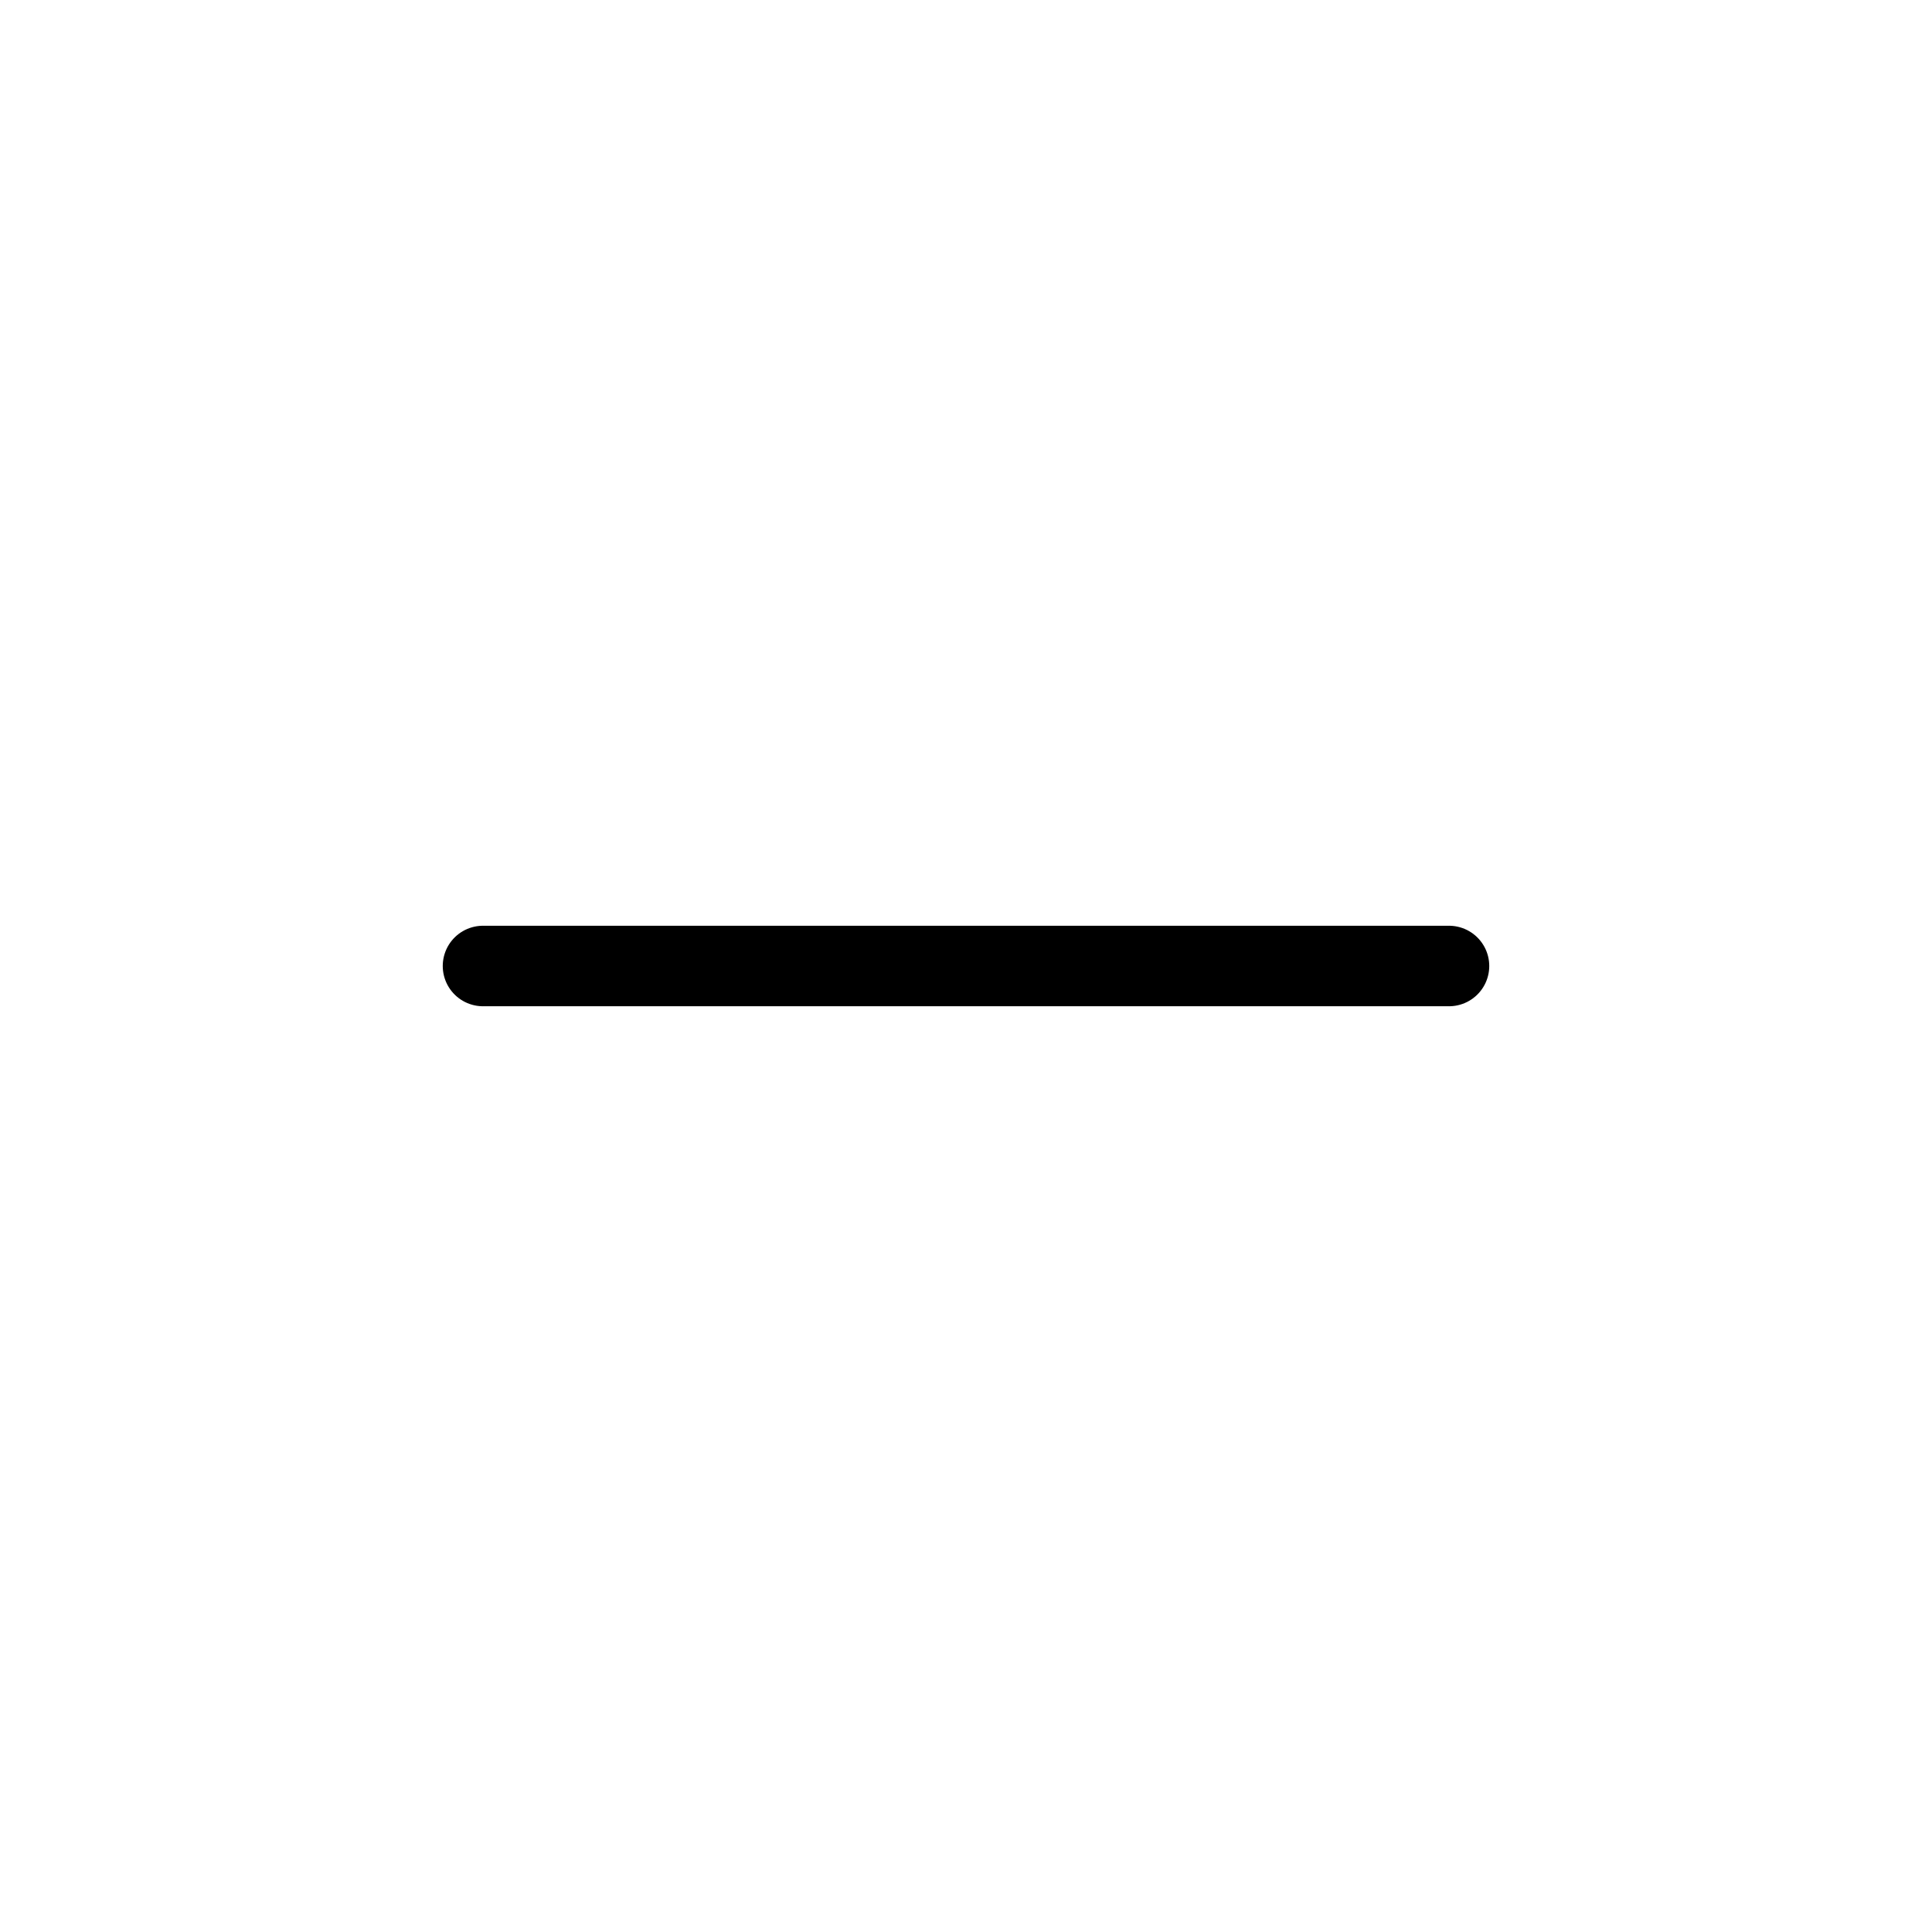
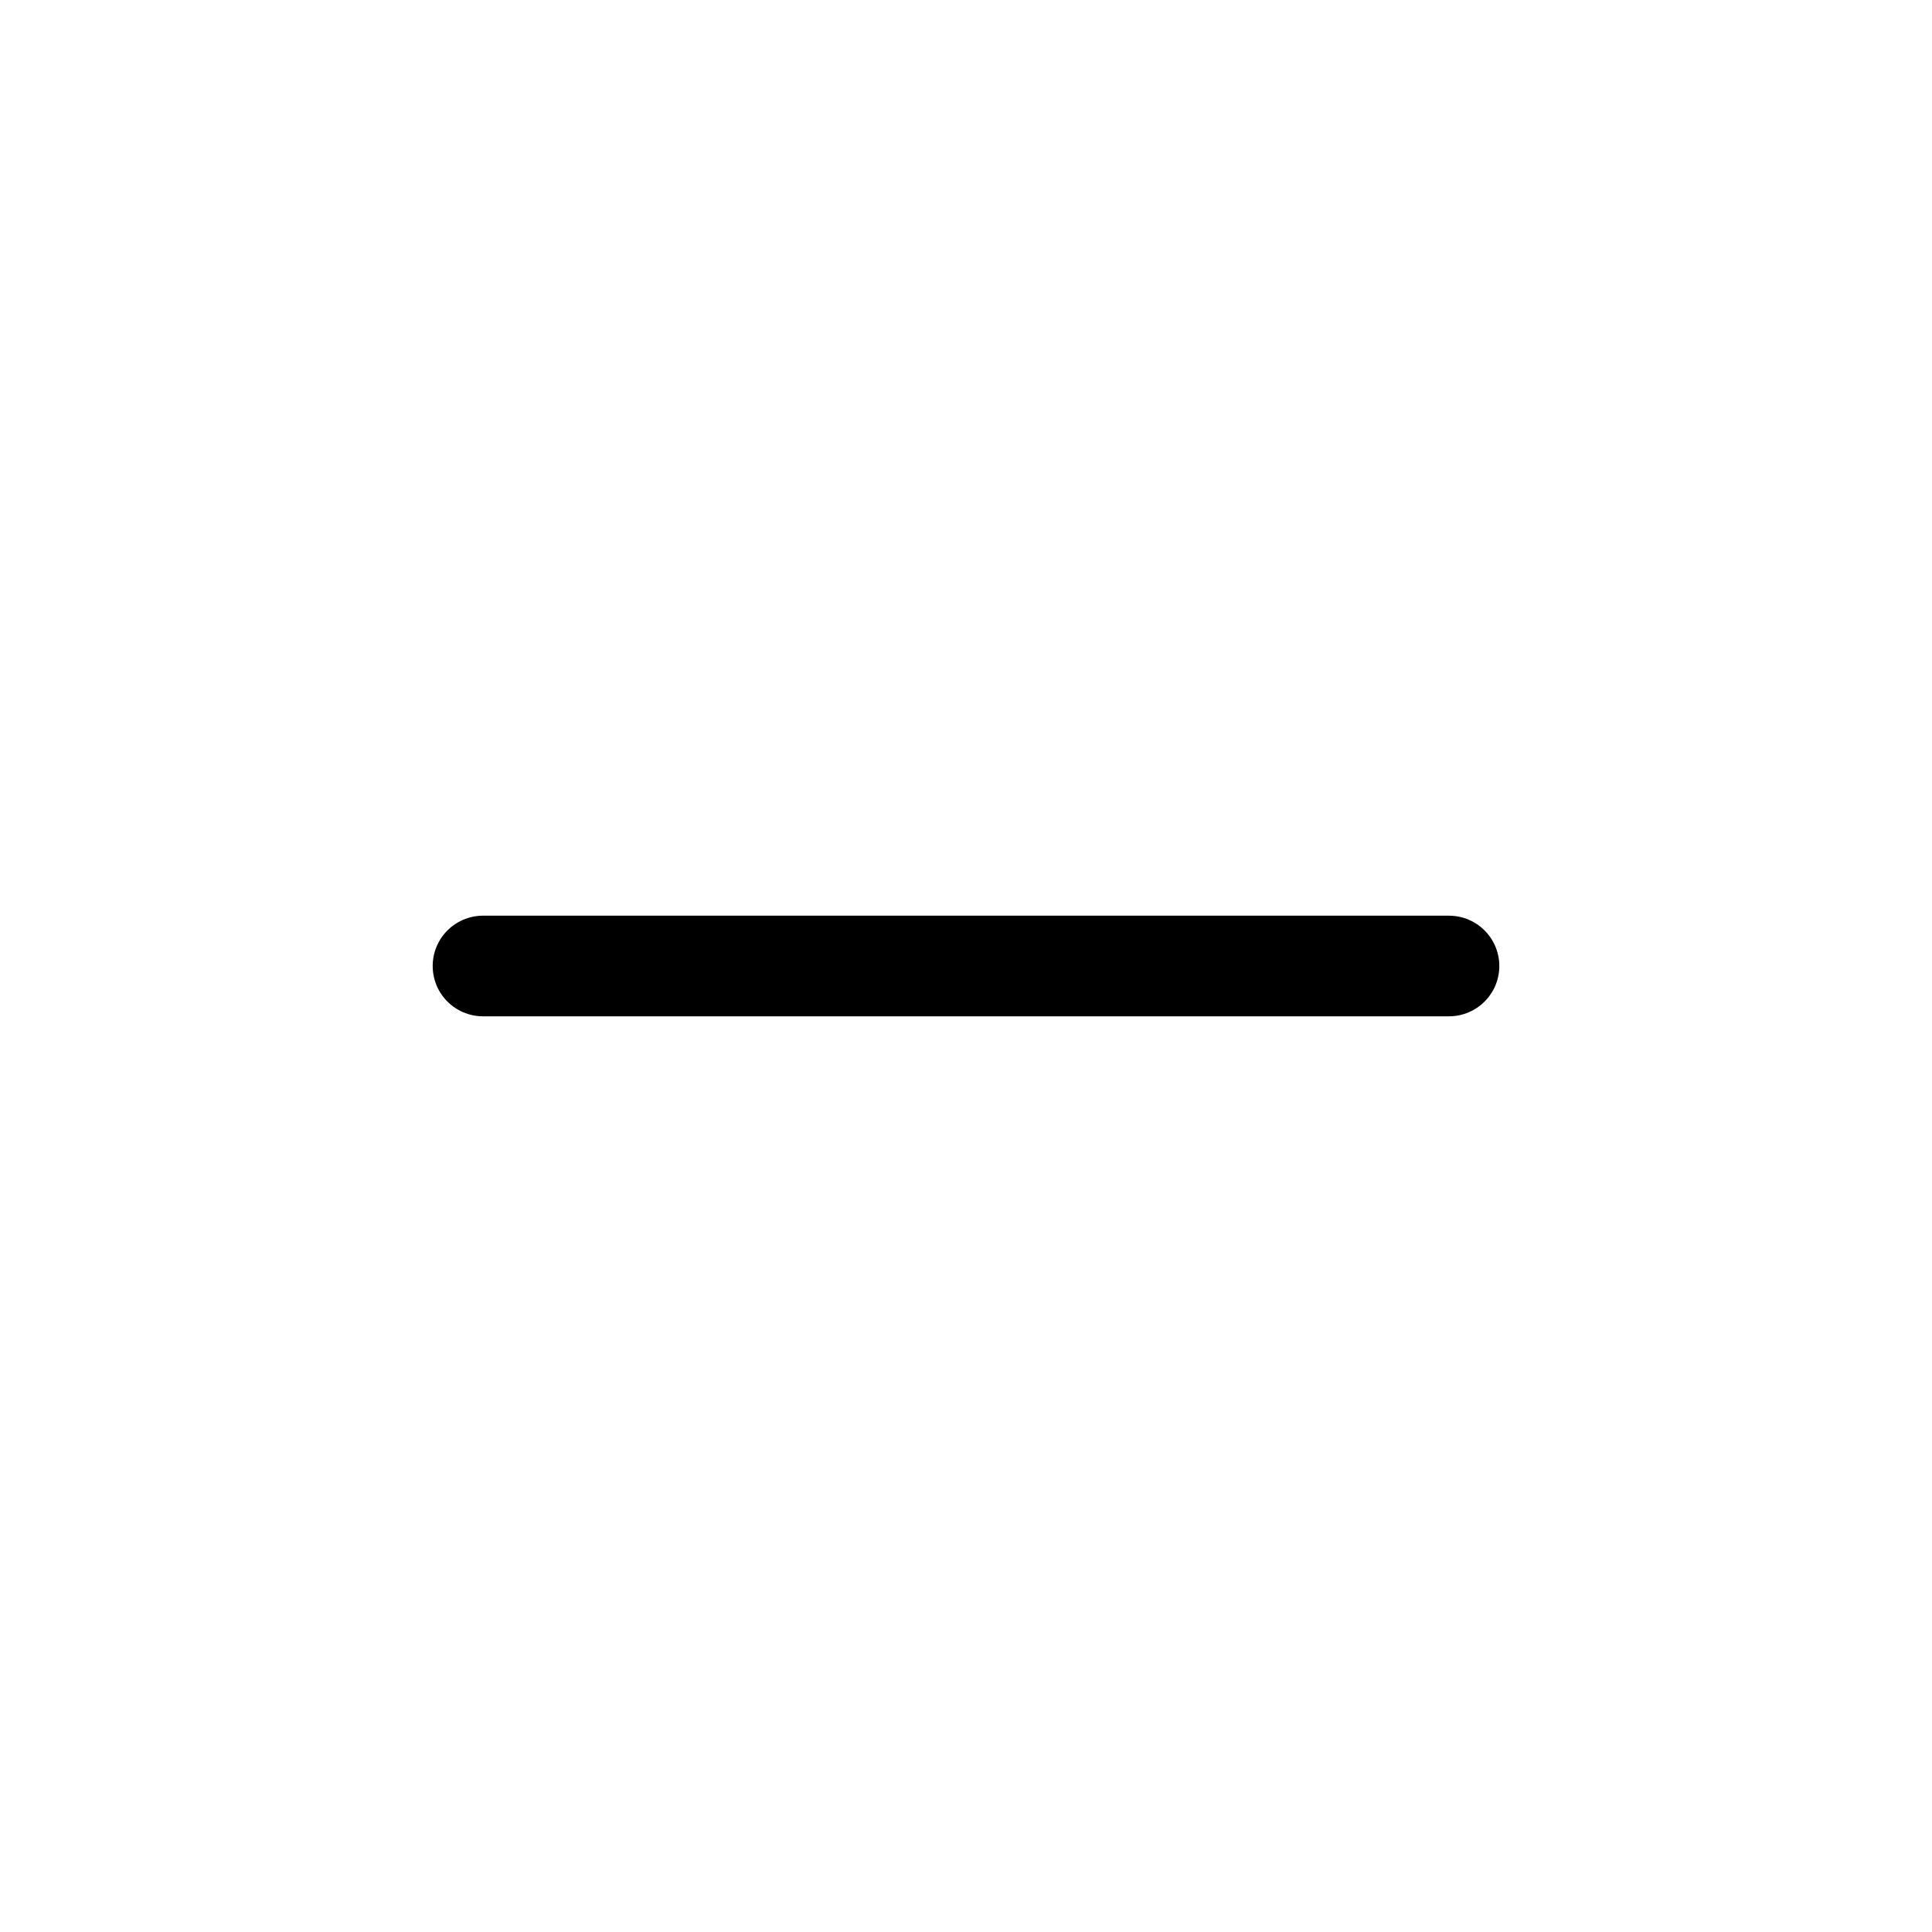
<svg xmlns="http://www.w3.org/2000/svg" viewBox="0 0 24 24" class="icon icon-minus">
-   <path fill="none" stroke="currentColor" stroke-linecap="round" stroke-linejoin="round" stroke-width="1" d="M6 12h12" />
+   <path fill="none" stroke="currentColor" stroke-linecap="round" stroke-linejoin="round" stroke-width="1.25" d="M6 12h12" />
</svg>
